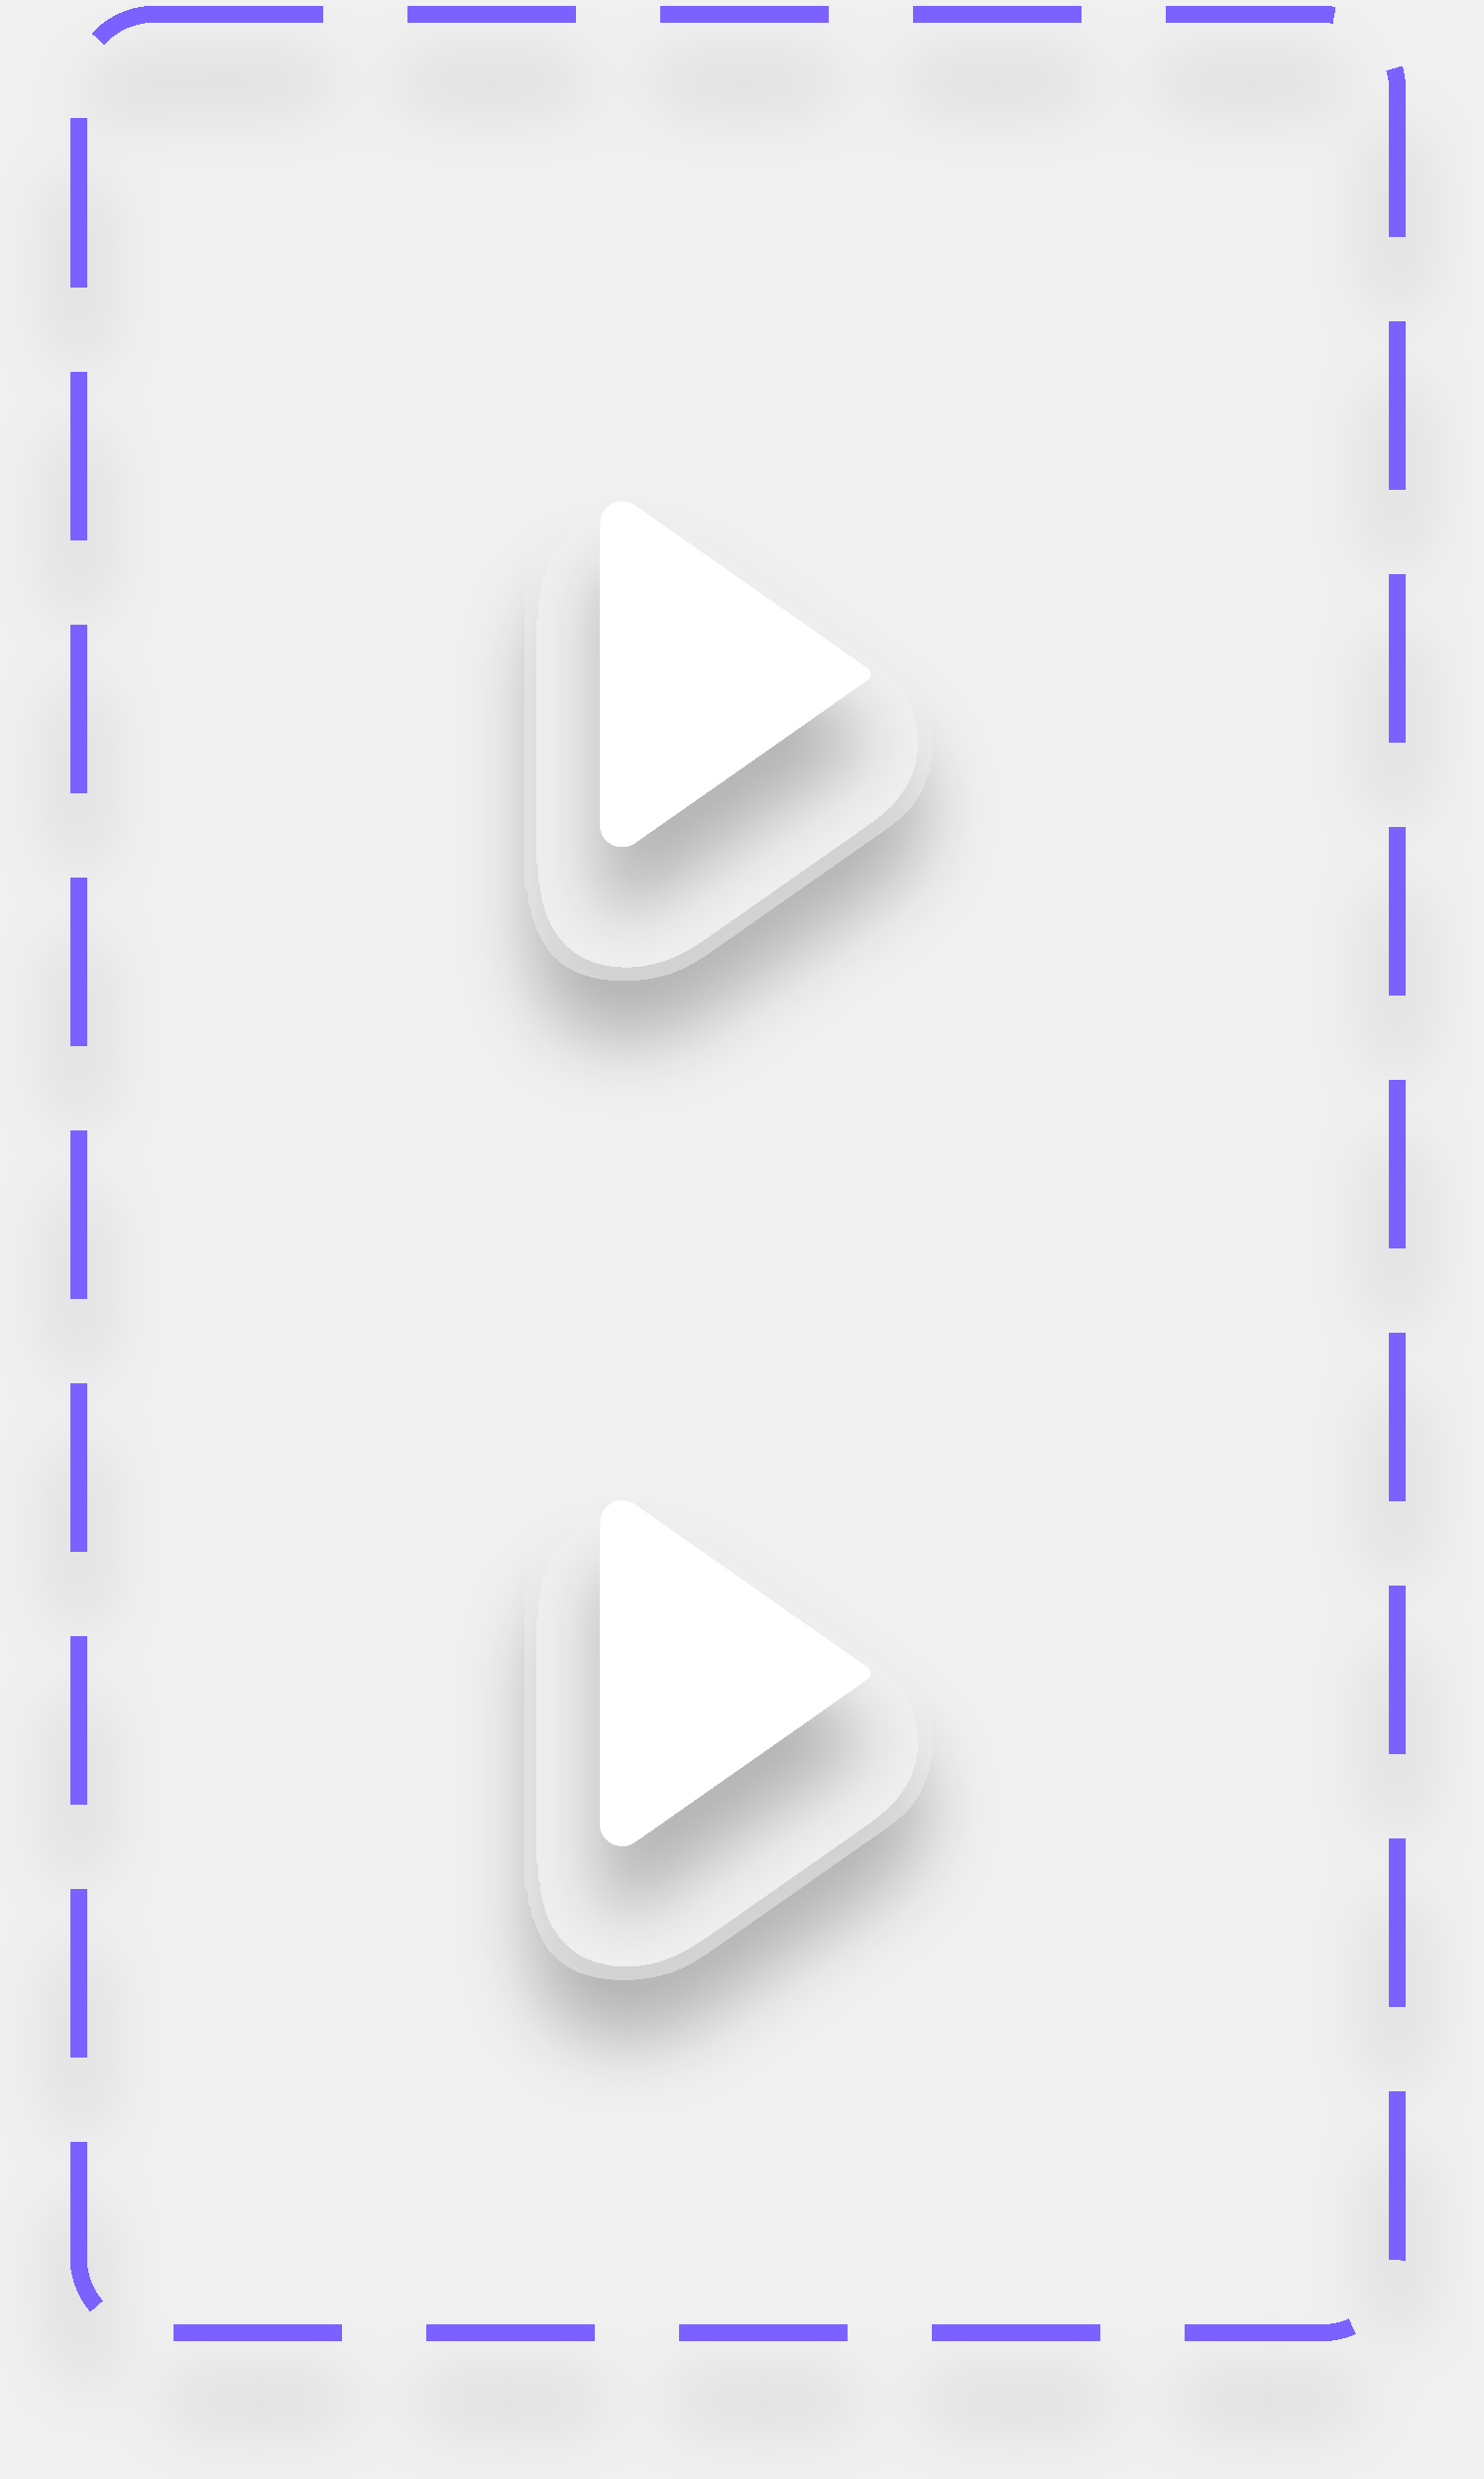
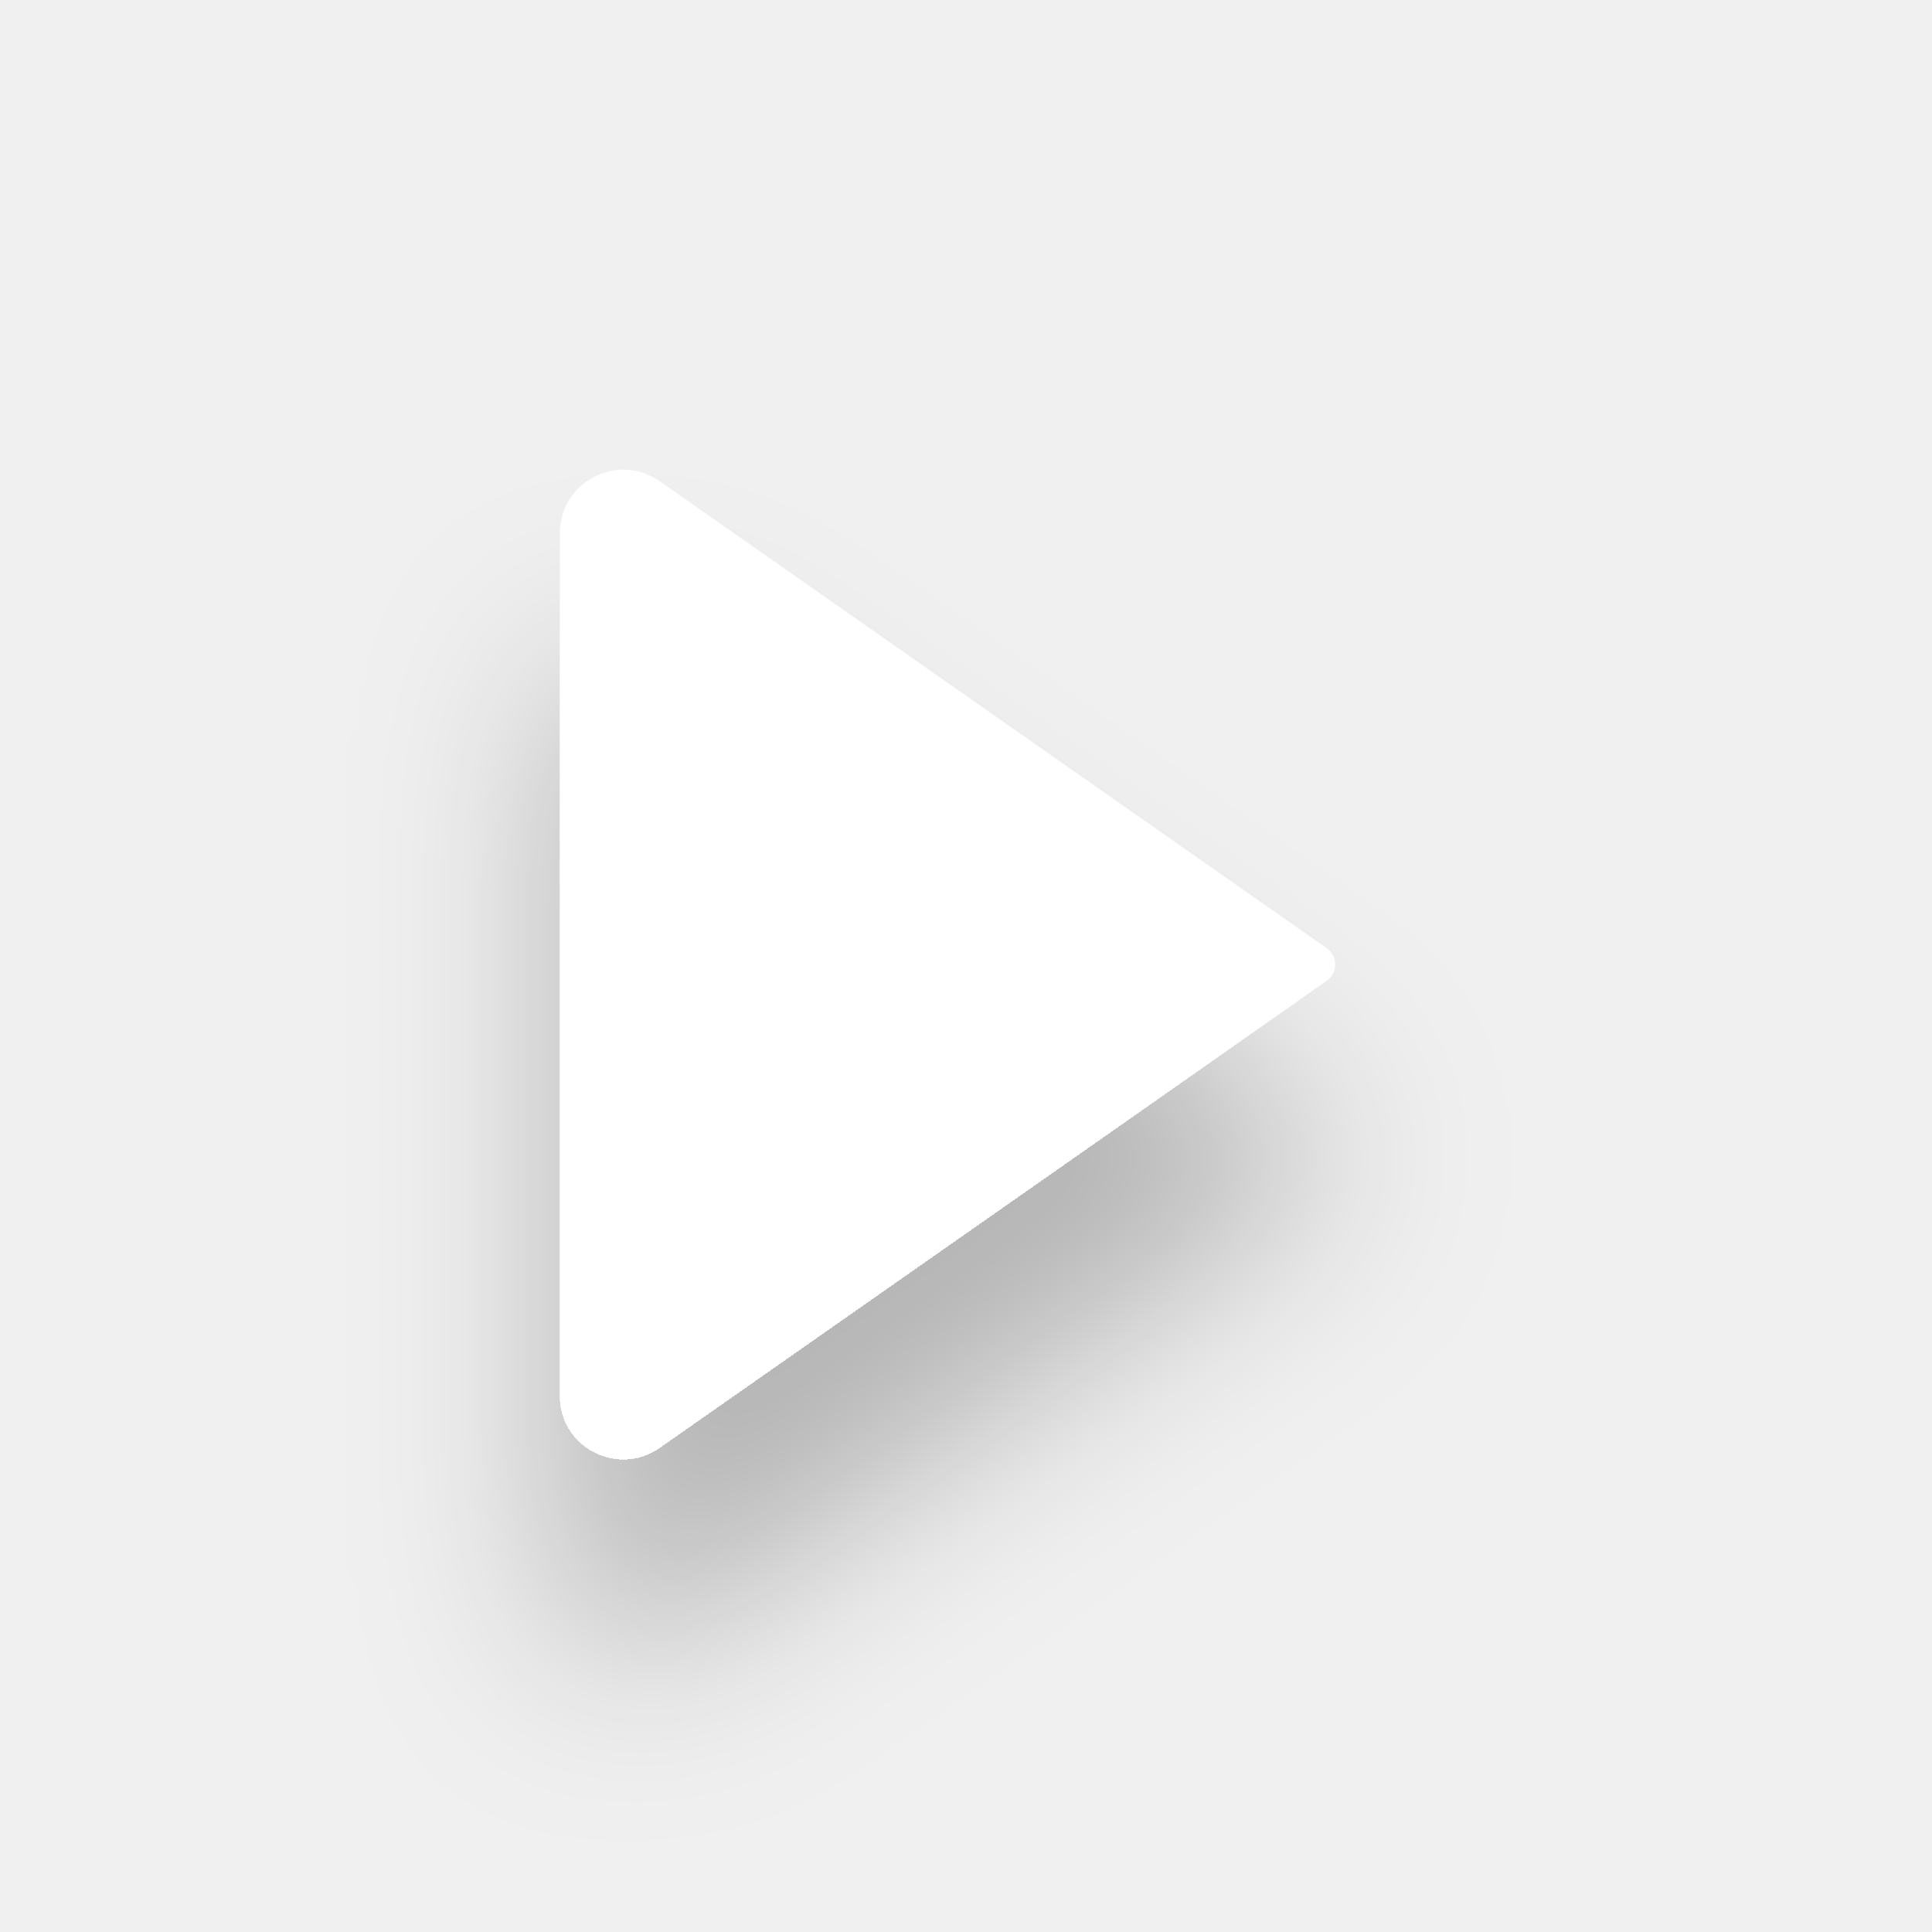
- <svg xmlns="http://www.w3.org/2000/svg" width="88" height="147" viewBox="0 0 88 147" fill="none">
-   <g filter="url(#filter0_d_102_117)">
-     <g filter="url(#filter1_d_102_117)">
-       <path d="M51.468 39.632L37.653 29.961C36.786 29.355 35.594 29.975 35.594 31.033V48.901C35.594 49.96 36.786 50.58 37.653 49.973L51.468 40.302C51.701 40.139 51.701 39.795 51.468 39.632Z" fill="white" />
-     </g>
-     <g filter="url(#filter2_d_102_117)">
-       <path d="M51.468 98.878L37.653 89.207C36.786 88.6 35.594 89.221 35.594 90.279V108.147C35.594 109.206 36.786 109.826 37.653 109.219L51.468 99.548C51.701 99.385 51.701 99.041 51.468 98.878Z" fill="white" />
-     </g>
-     <rect x="4.648" y="0.844" width="78.246" height="137.492" rx="4.5" stroke="#7B61FF" stroke-dasharray="10 5" shape-rendering="crispEdges" />
+ <svg xmlns="http://www.w3.org/2000/svg" width="40" height="40" viewBox="0 0 40 40" fill="none">
+   <g filter="url(#filter0_d_2_152)">
+     <path d="M27.468 19.632L13.653 9.961C12.786 9.355 11.594 9.975 11.594 11.033V28.901C11.594 29.96 12.786 30.58 13.653 29.973L27.468 20.302C27.701 20.14 27.701 19.795 27.468 19.632Z" fill="white" />
  </g>
  <defs>
-     <filter id="filter0_d_102_117" x="0.148" y="0.344" width="87.246" height="146.492" filterUnits="userSpaceOnUse" color-interpolation-filters="sRGB">
+     <filter id="filter0_d_2_152" x="-3.852" y="0.344" width="47.246" height="47.246" filterUnits="userSpaceOnUse" color-interpolation-filters="sRGB">
      <feFlood flood-opacity="0" result="BackgroundImageFix" />
      <feColorMatrix in="SourceAlpha" type="matrix" values="0 0 0 0 0 0 0 0 0 0 0 0 0 0 0 0 0 0 127 0" result="hardAlpha" />
      <feOffset dy="4" />
      <feGaussianBlur stdDeviation="2" />
      <feComposite in2="hardAlpha" operator="out" />
      <feColorMatrix type="matrix" values="0 0 0 0 0 0 0 0 0 0 0 0 0 0 0 0 0 0 0.25 0" />
-       <feBlend mode="normal" in2="BackgroundImageFix" result="effect1_dropShadow_102_117" />
-       <feBlend mode="normal" in="SourceGraphic" in2="effect1_dropShadow_102_117" result="shape" />
-     </filter>
-     <filter id="filter1_d_102_117" x="20.148" y="20.344" width="47.246" height="47.246" filterUnits="userSpaceOnUse" color-interpolation-filters="sRGB">
-       <feFlood flood-opacity="0" result="BackgroundImageFix" />
-       <feColorMatrix in="SourceAlpha" type="matrix" values="0 0 0 0 0 0 0 0 0 0 0 0 0 0 0 0 0 0 127 0" result="hardAlpha" />
-       <feOffset dy="4" />
-       <feGaussianBlur stdDeviation="2" />
-       <feComposite in2="hardAlpha" operator="out" />
-       <feColorMatrix type="matrix" values="0 0 0 0 0 0 0 0 0 0 0 0 0 0 0 0 0 0 0.25 0" />
-       <feBlend mode="normal" in2="BackgroundImageFix" result="effect1_dropShadow_102_117" />
-       <feBlend mode="normal" in="SourceGraphic" in2="effect1_dropShadow_102_117" result="shape" />
-     </filter>
-     <filter id="filter2_d_102_117" x="20.148" y="79.59" width="47.246" height="47.246" filterUnits="userSpaceOnUse" color-interpolation-filters="sRGB">
-       <feFlood flood-opacity="0" result="BackgroundImageFix" />
-       <feColorMatrix in="SourceAlpha" type="matrix" values="0 0 0 0 0 0 0 0 0 0 0 0 0 0 0 0 0 0 127 0" result="hardAlpha" />
-       <feOffset dy="4" />
-       <feGaussianBlur stdDeviation="2" />
-       <feComposite in2="hardAlpha" operator="out" />
-       <feColorMatrix type="matrix" values="0 0 0 0 0 0 0 0 0 0 0 0 0 0 0 0 0 0 0.25 0" />
-       <feBlend mode="normal" in2="BackgroundImageFix" result="effect1_dropShadow_102_117" />
-       <feBlend mode="normal" in="SourceGraphic" in2="effect1_dropShadow_102_117" result="shape" />
+       <feBlend mode="normal" in2="BackgroundImageFix" result="effect1_dropShadow_2_152" />
+       <feBlend mode="normal" in="SourceGraphic" in2="effect1_dropShadow_2_152" result="shape" />
    </filter>
  </defs>
</svg>
